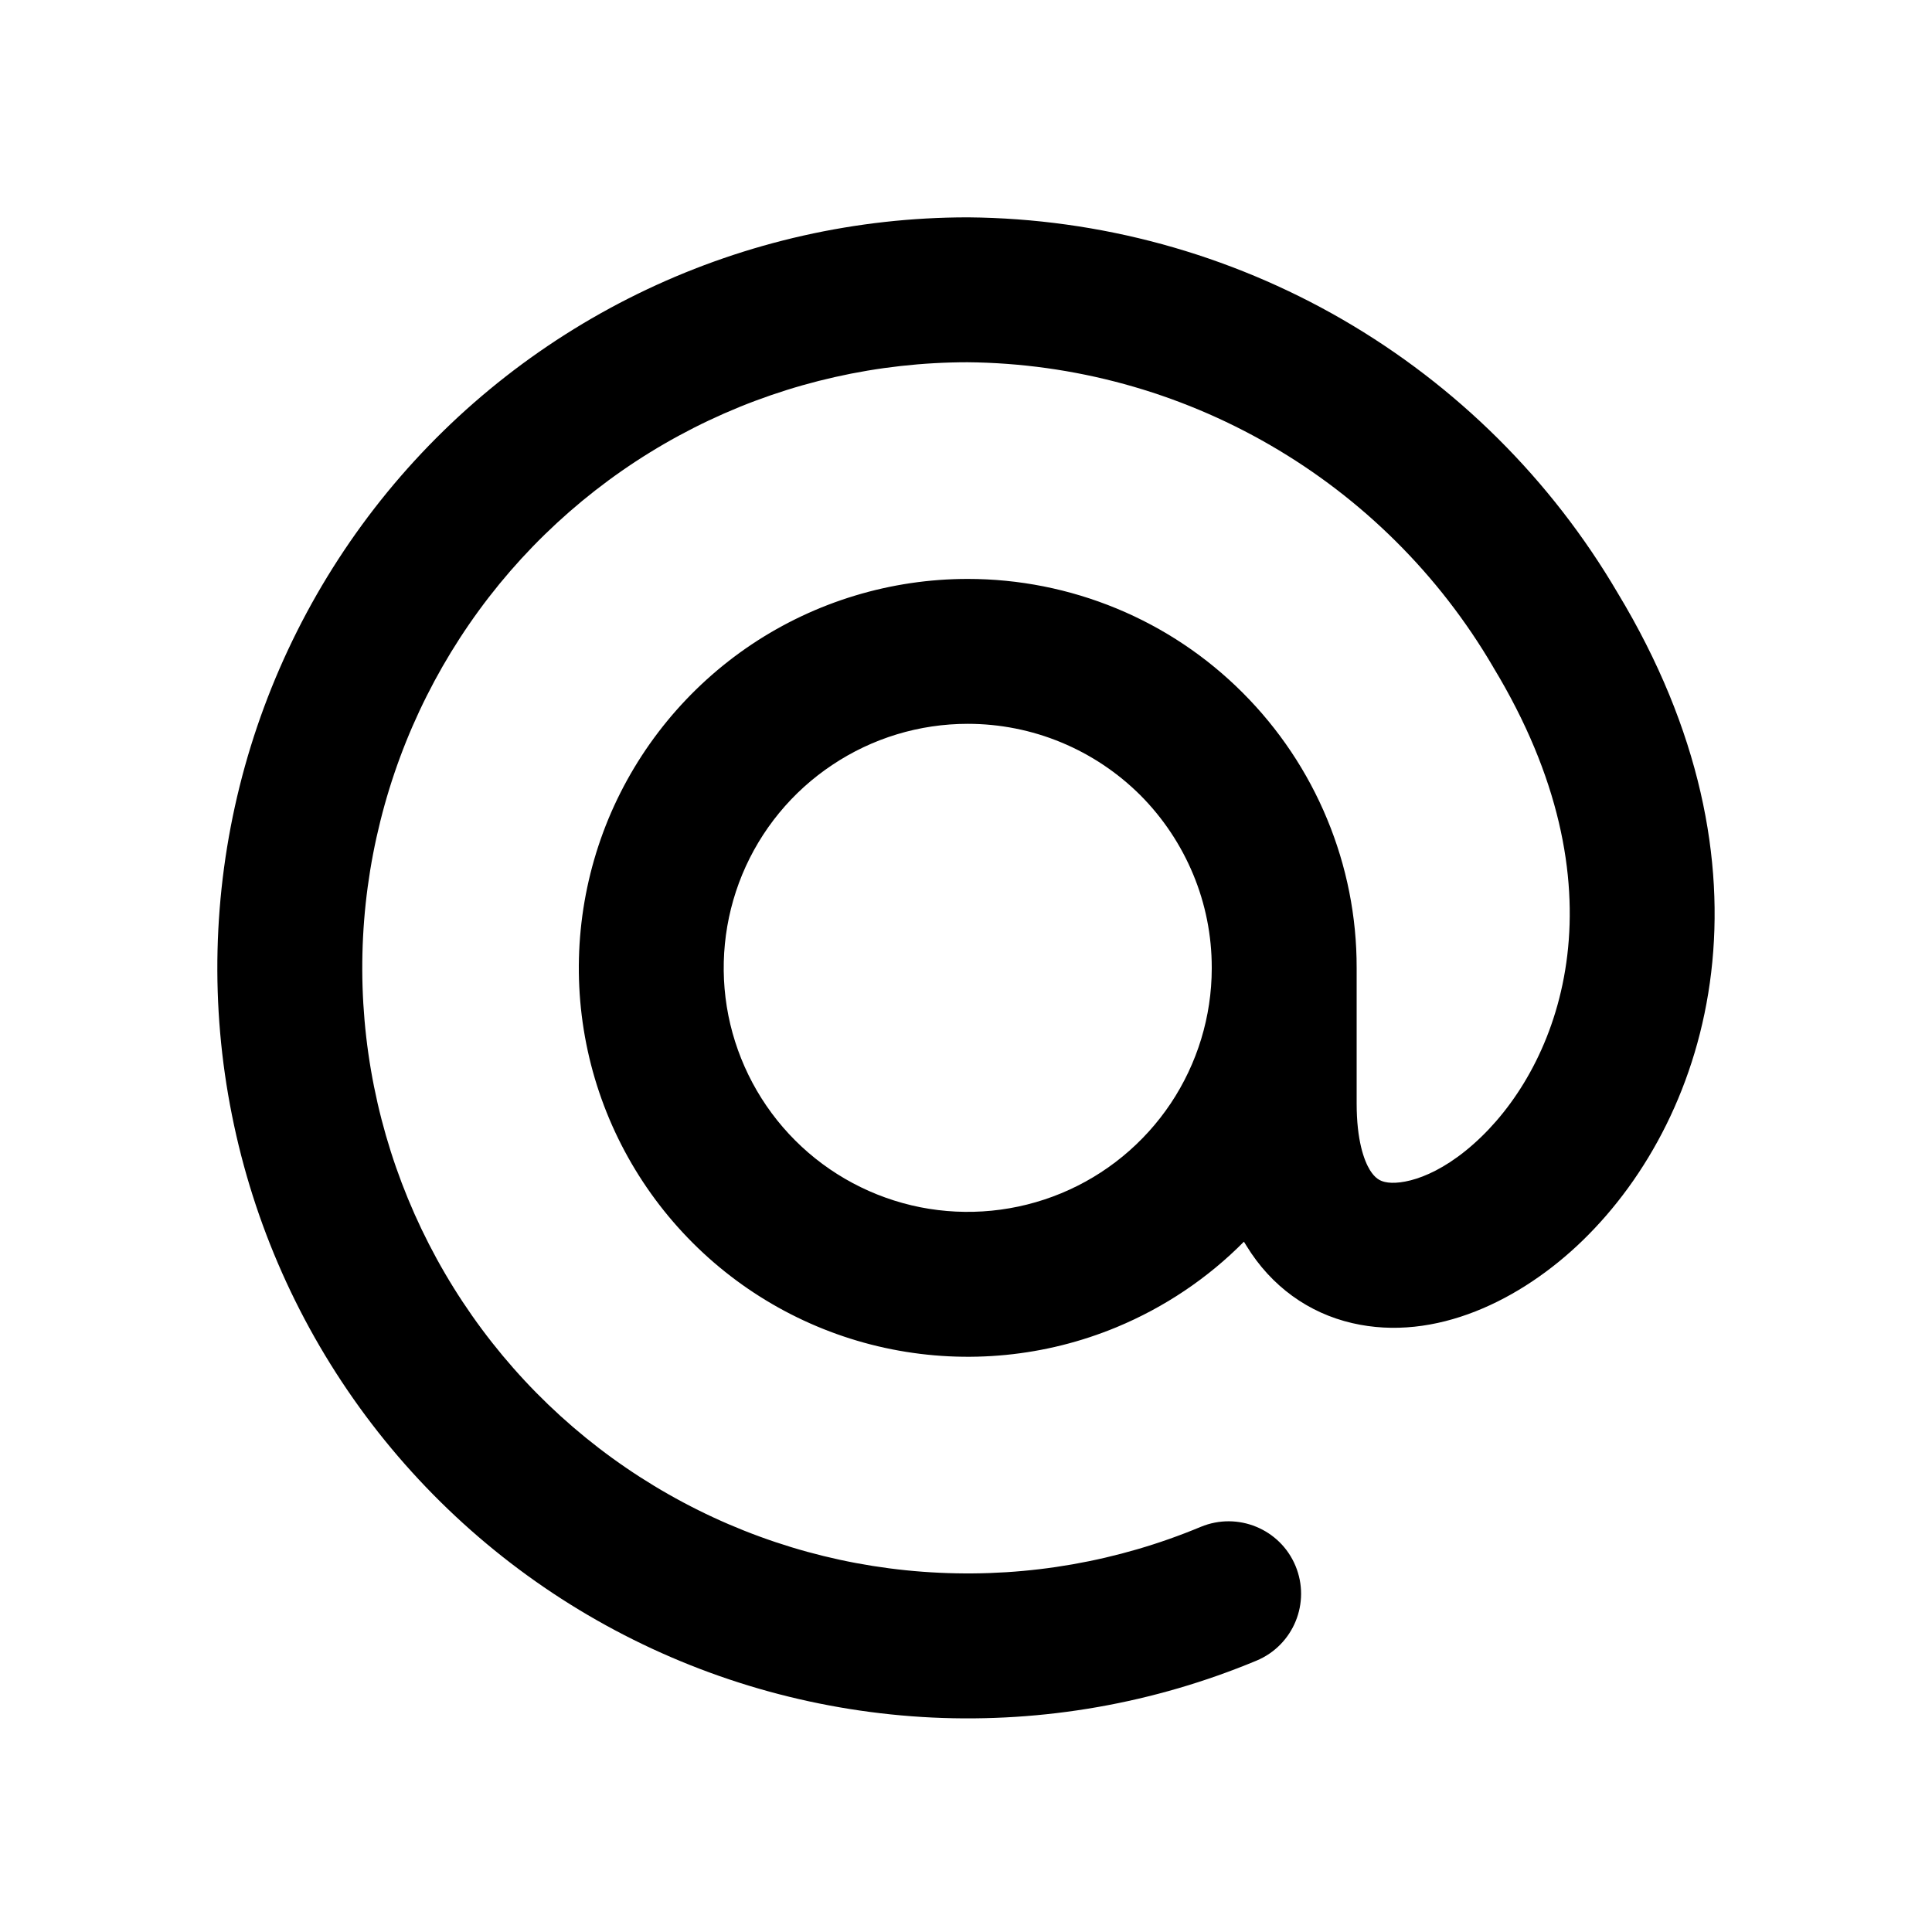
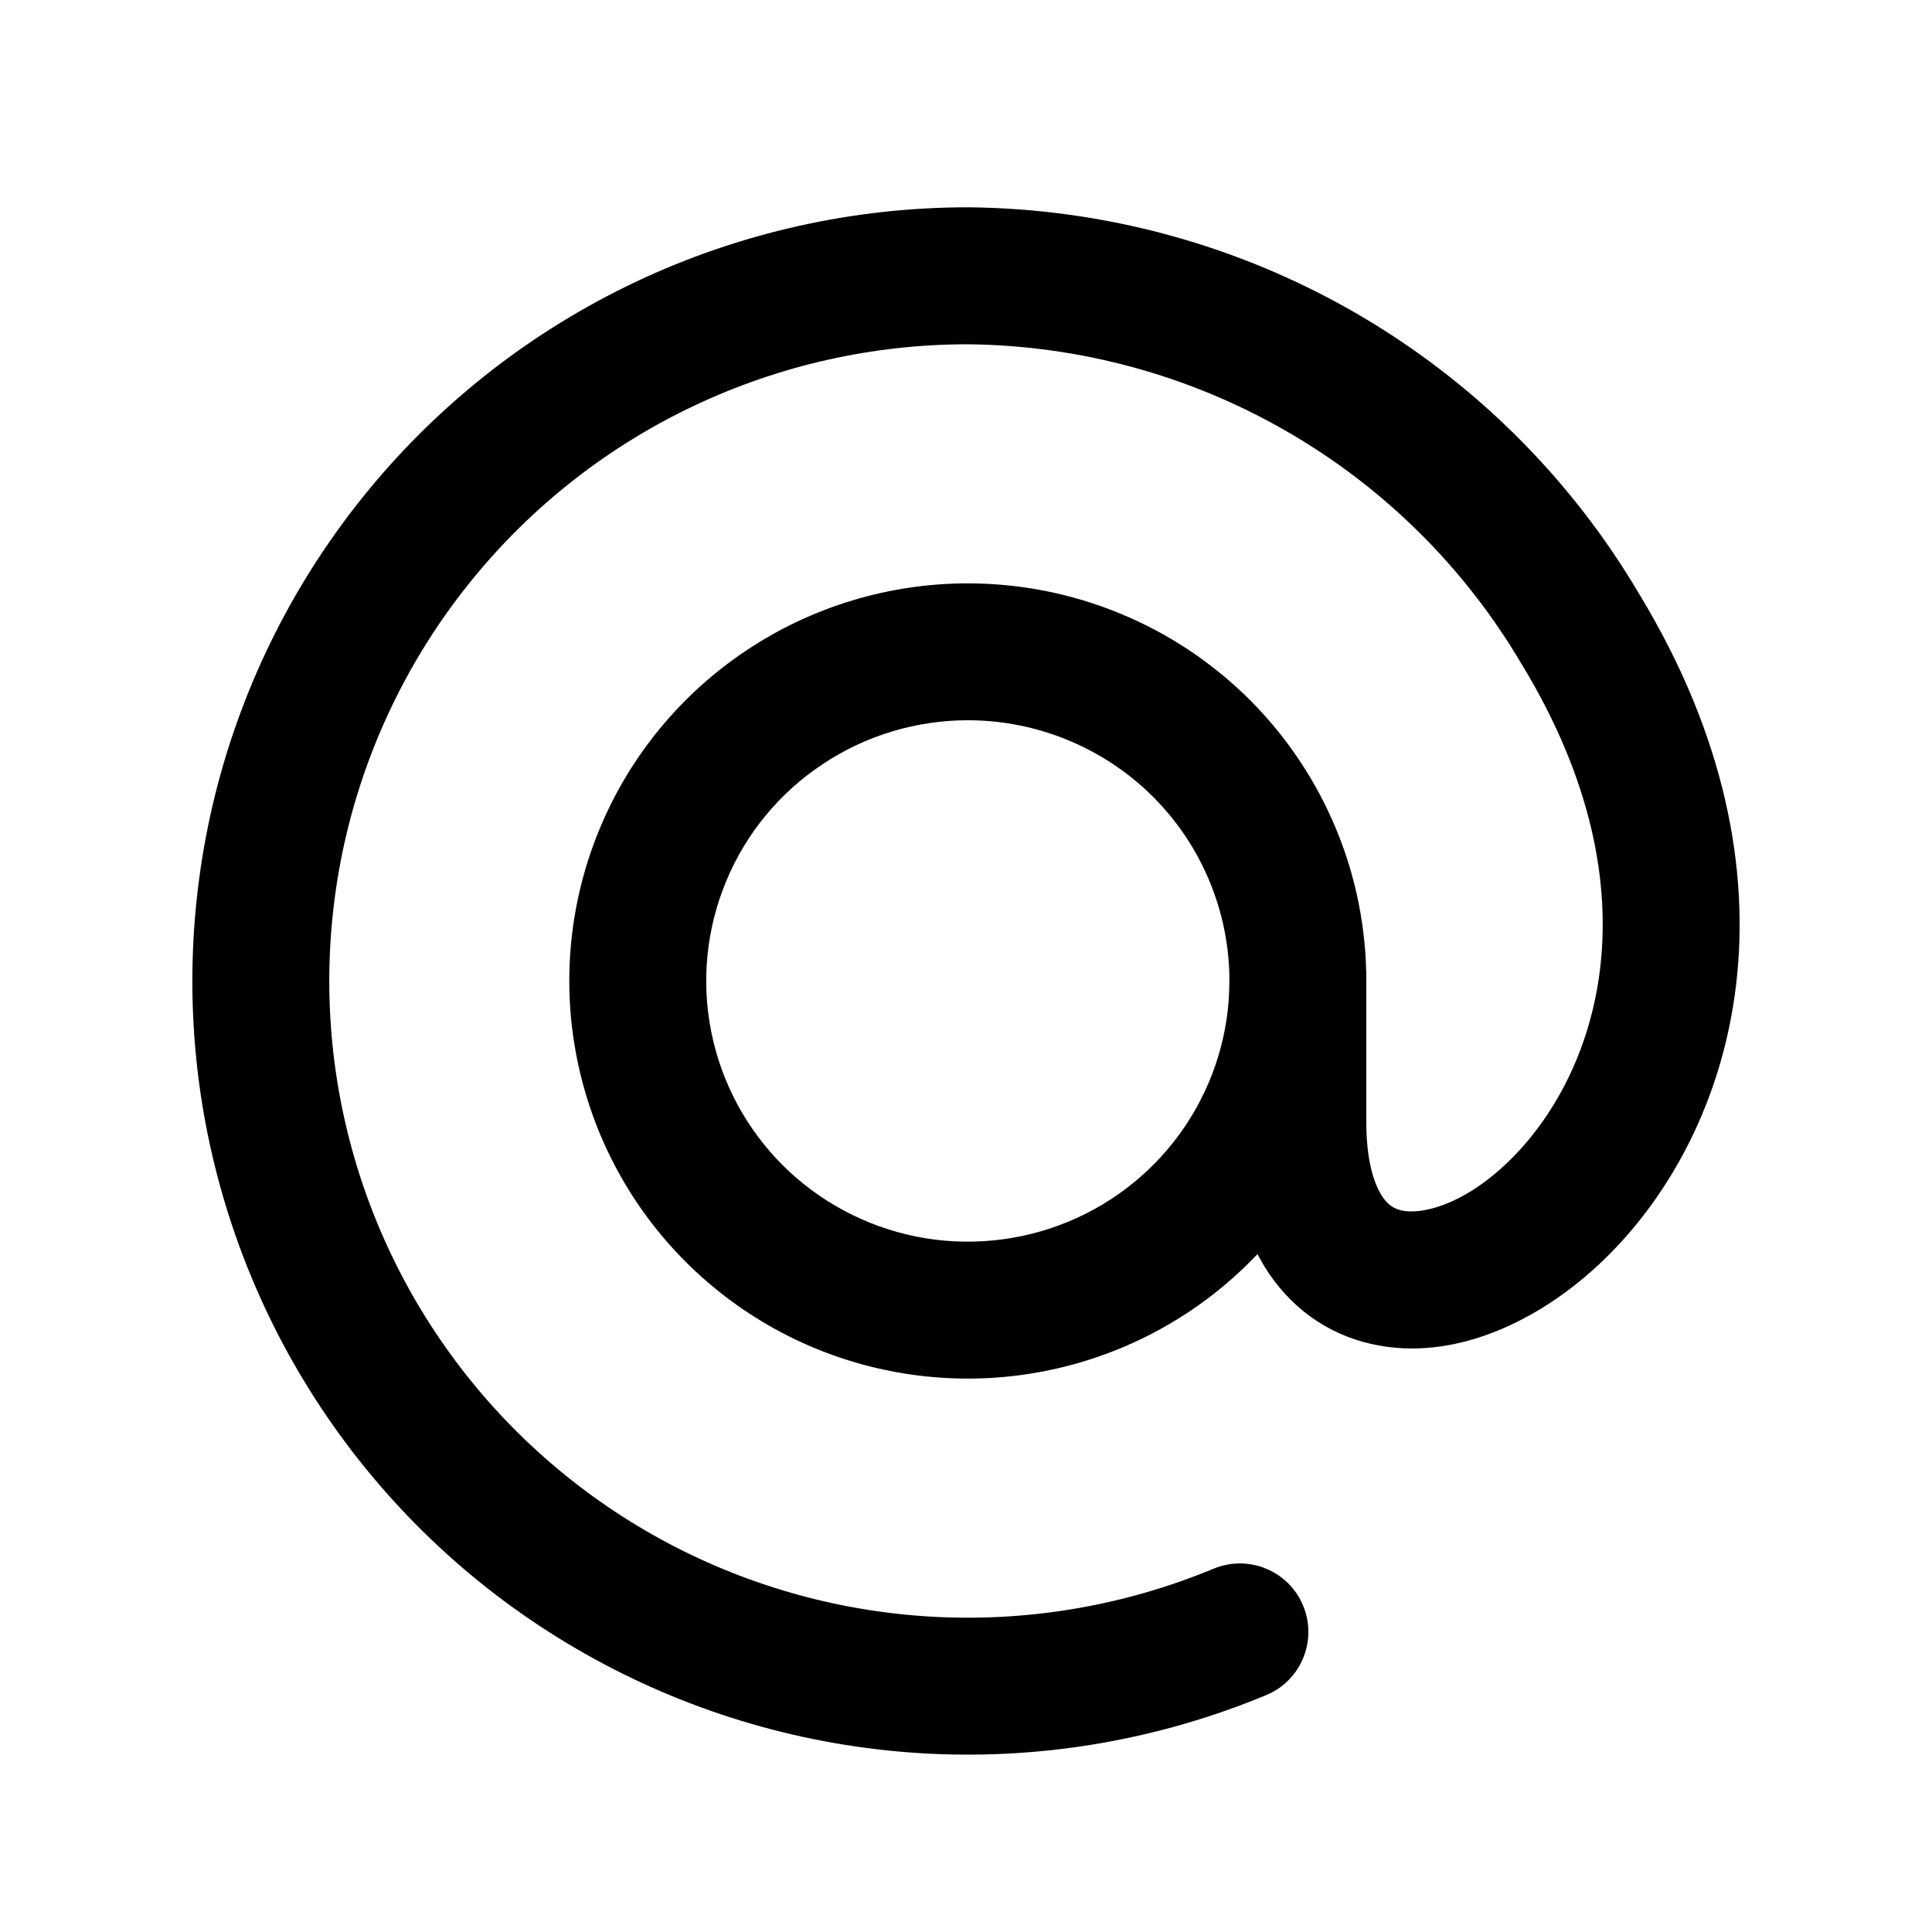
<svg xmlns="http://www.w3.org/2000/svg" width="20" height="20" viewBox="0 0 20 20" fill="none">
-   <path fill-rule="evenodd" clip-rule="evenodd" d="M10.025 2.25L10.025 2.25H10.018C8.869 2.25 7.734 2.505 6.695 2.997C5.656 3.489 4.739 4.205 4.01 5.094C3.282 5.983 2.759 7.023 2.481 8.138C2.203 9.253 2.175 10.416 2.401 11.543C2.626 12.671 3.099 13.733 3.785 14.656C4.471 15.578 5.353 16.337 6.368 16.877C7.382 17.417 8.504 17.725 9.652 17.78C10.8 17.834 11.946 17.633 13.007 17.191C13.39 17.031 13.57 16.592 13.411 16.21C13.252 15.828 12.813 15.647 12.43 15.806C11.574 16.163 10.65 16.325 9.723 16.281C8.797 16.238 7.891 15.989 7.073 15.553C6.254 15.117 5.542 14.505 4.989 13.761C4.435 13.016 4.054 12.159 3.872 11.249C3.69 10.34 3.712 9.401 3.937 8.501C4.161 7.601 4.583 6.762 5.17 6.045C5.758 5.328 6.498 4.75 7.337 4.353C8.174 3.957 9.088 3.751 10.015 3.75C11.116 3.76 12.196 4.056 13.149 4.608C14.103 5.16 14.898 5.95 15.455 6.901L15.455 6.901L15.46 6.91C16.834 9.18 16.166 10.962 15.337 11.766C14.885 12.205 14.492 12.272 14.338 12.236C14.284 12.224 14.234 12.197 14.181 12.112C14.12 12.012 14.044 11.804 14.044 11.423V10.029C14.044 10.026 14.044 10.023 14.044 10.019L14.044 10.019V10.019C14.044 10.019 14.044 10.019 14.044 10.019L14.044 10.019C14.045 9.49 13.941 8.967 13.738 8.478C13.536 7.99 13.239 7.546 12.865 7.172C12.492 6.798 12.048 6.501 11.559 6.299C11.07 6.097 10.547 5.993 10.018 5.993L13.294 9.269C13.294 9.269 13.294 9.269 13.294 9.269C13.294 9.269 13.294 9.269 13.294 9.269L10.018 5.993C9.222 5.993 8.443 6.229 7.781 6.671C7.119 7.114 6.603 7.743 6.298 8.478C5.994 9.214 5.914 10.024 6.069 10.805C6.224 11.586 6.608 12.303 7.171 12.866C7.734 13.429 8.452 13.813 9.233 13.968C10.014 14.123 10.823 14.044 11.559 13.739C12.055 13.533 12.503 13.232 12.877 12.854C12.886 12.868 12.894 12.882 12.903 12.896C13.161 13.318 13.548 13.593 13.999 13.697C14.855 13.895 15.745 13.461 16.382 12.843C17.73 11.535 18.465 8.983 16.746 6.138C16.058 4.965 15.077 3.991 13.9 3.309C12.722 2.627 11.386 2.262 10.025 2.25ZM12.544 10.015C12.544 10.017 12.544 10.018 12.544 10.019V10.027C12.543 10.524 12.395 11.009 12.119 11.423C11.841 11.838 11.447 12.162 10.985 12.353C10.523 12.544 10.015 12.594 9.525 12.497C9.035 12.399 8.585 12.159 8.232 11.806C7.878 11.452 7.638 11.002 7.54 10.512C7.443 10.022 7.493 9.514 7.684 9.052C7.875 8.591 8.199 8.196 8.615 7.919C9.03 7.641 9.518 7.493 10.018 7.493H10.018C10.35 7.493 10.679 7.558 10.985 7.685C11.292 7.812 11.57 7.998 11.805 8.232C12.039 8.467 12.225 8.746 12.352 9.052C12.479 9.357 12.544 9.685 12.544 10.015Z" fill="currentColor" />
+   <path fill-rule="evenodd" clip-rule="evenodd" d="M11.056 7.662C10.727 7.526 10.375 7.456 10.019 7.456H10.019C9.483 7.456 8.959 7.615 8.514 7.912C8.068 8.208 7.721 8.63 7.517 9.123C7.312 9.616 7.258 10.158 7.363 10.681C7.467 11.204 7.725 11.685 8.103 12.063C8.482 12.44 8.964 12.697 9.49 12.802C10.016 12.906 10.561 12.852 11.056 12.648C11.551 12.444 11.974 12.097 12.271 11.654C12.568 11.21 12.727 10.688 12.727 10.155H13.435L12.727 10.155C12.727 9.801 12.657 9.45 12.521 9.123C12.385 8.795 12.186 8.498 11.935 8.247C11.683 7.996 11.385 7.798 11.056 7.662ZM14.144 10.155C14.144 9.614 14.038 9.079 13.83 8.579C13.623 8.08 13.319 7.626 12.936 7.243C12.552 6.861 12.098 6.558 11.597 6.352C11.097 6.145 10.56 6.039 10.019 6.039M14.144 10.155C14.144 10.97 13.902 11.766 13.448 12.443C12.995 13.12 12.351 13.647 11.597 13.958C10.843 14.269 10.014 14.351 9.214 14.192C8.414 14.034 7.679 13.642 7.102 13.066C6.525 12.491 6.132 11.757 5.973 10.958C5.813 10.16 5.895 9.332 6.208 8.579C6.52 7.827 7.049 7.184 7.728 6.732C8.406 6.28 9.203 6.039 10.019 6.039" fill="currentColor" />
+   <path fill-rule="evenodd" clip-rule="evenodd" d="M10.025 2.146V2.146C11.432 2.159 12.812 2.535 14.03 3.238C15.246 3.94 16.26 4.945 16.972 6.154C18.749 9.086 17.984 11.705 16.603 13.041C15.948 13.675 15.044 14.109 14.188 13.911C13.737 13.807 13.35 13.534 13.09 13.111C12.839 12.702 12.727 12.191 12.727 11.615V10.155C12.727 9.764 13.044 9.446 13.436 9.446C13.827 9.446 14.144 9.764 14.144 10.155V11.615C14.144 12.019 14.225 12.249 14.298 12.368C14.362 12.473 14.431 12.512 14.507 12.53C14.703 12.575 15.137 12.488 15.617 12.023C16.507 11.162 17.206 9.273 15.758 6.885L15.753 6.877L15.753 6.877C15.165 5.877 14.327 5.046 13.321 4.466C12.316 3.885 11.177 3.575 10.016 3.564C9.038 3.564 8.073 3.781 7.19 4.198C6.306 4.615 5.526 5.223 4.906 5.978C4.286 6.732 3.842 7.614 3.605 8.56C3.369 9.505 3.345 10.492 3.537 11.448C3.729 12.404 4.131 13.305 4.715 14.088C5.298 14.87 6.049 15.514 6.912 15.973C7.776 16.431 8.73 16.693 9.708 16.739C10.685 16.785 11.66 16.614 12.563 16.239C12.925 16.089 13.34 16.26 13.49 16.622C13.64 16.983 13.469 17.398 13.107 17.548C12.011 18.003 10.827 18.211 9.641 18.155C8.455 18.099 7.296 17.781 6.247 17.224C5.199 16.668 4.287 15.886 3.578 14.935C2.869 13.985 2.381 12.889 2.147 11.727C1.914 10.565 1.943 9.365 2.23 8.215C2.518 7.066 3.058 5.994 3.811 5.078C4.564 4.161 5.512 3.423 6.585 2.916C7.659 2.409 8.831 2.146 10.019 2.146L10.025 2.146Z" fill="currentColor" />
</svg>
